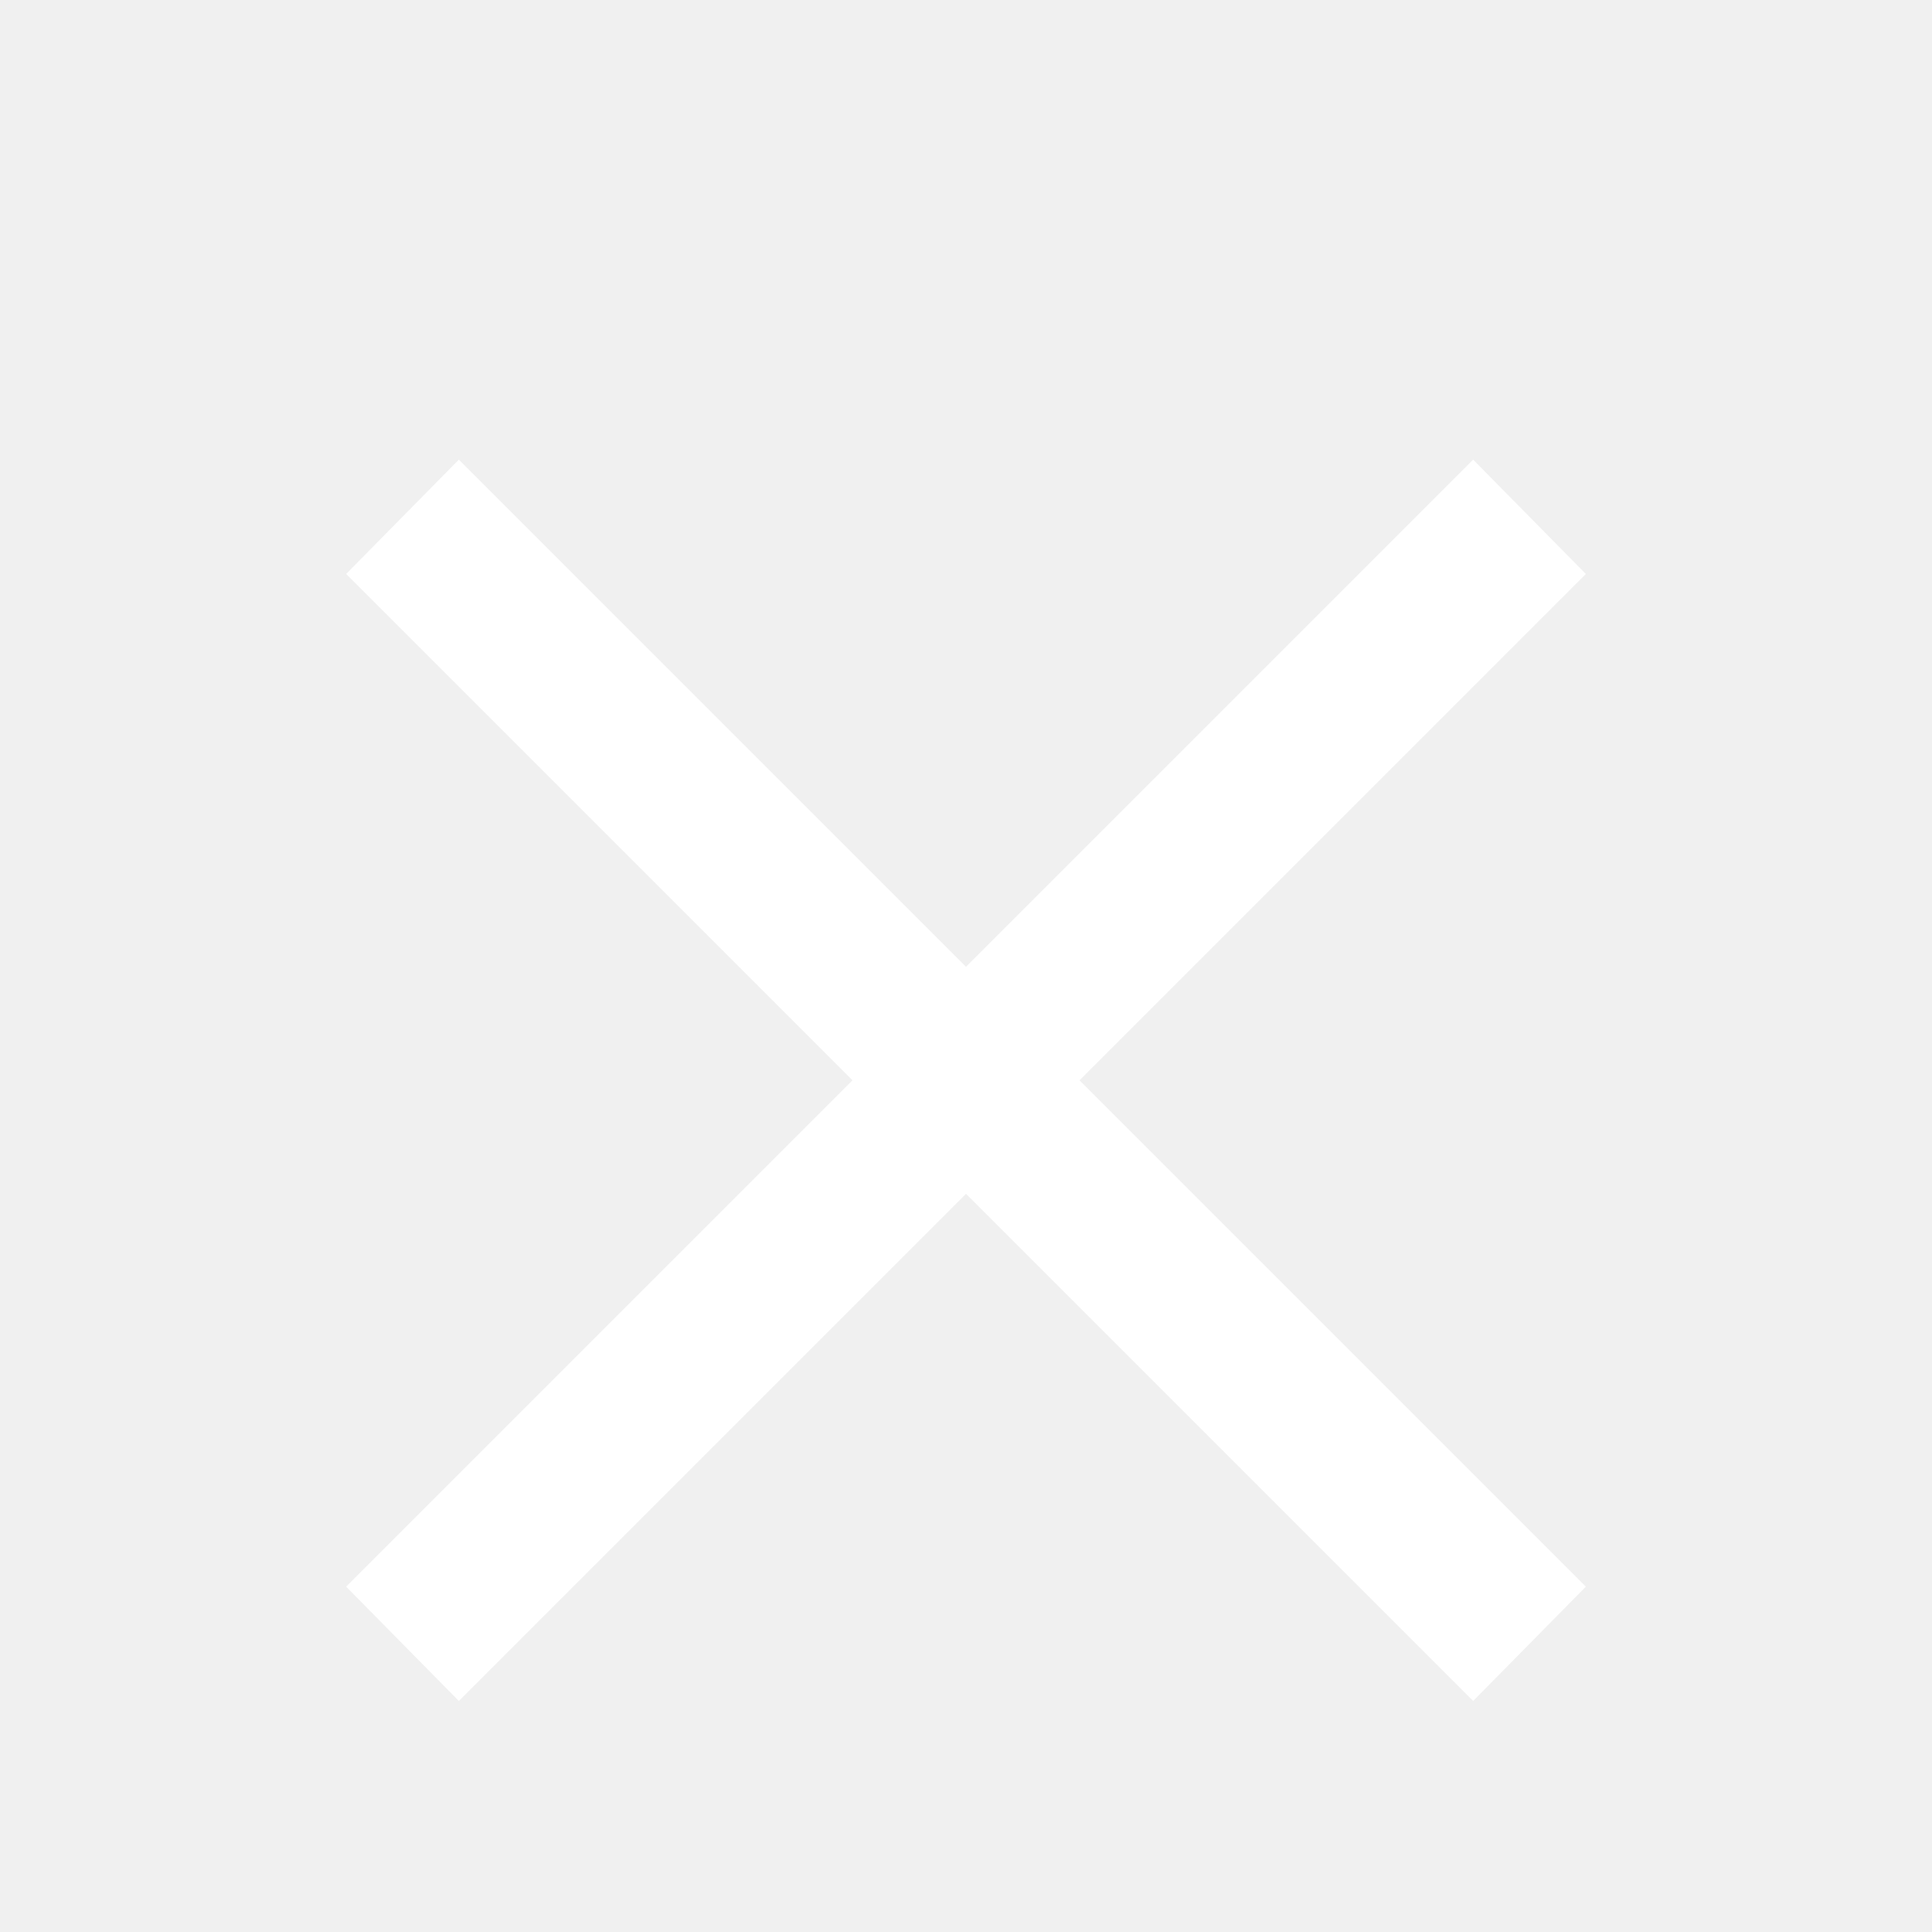
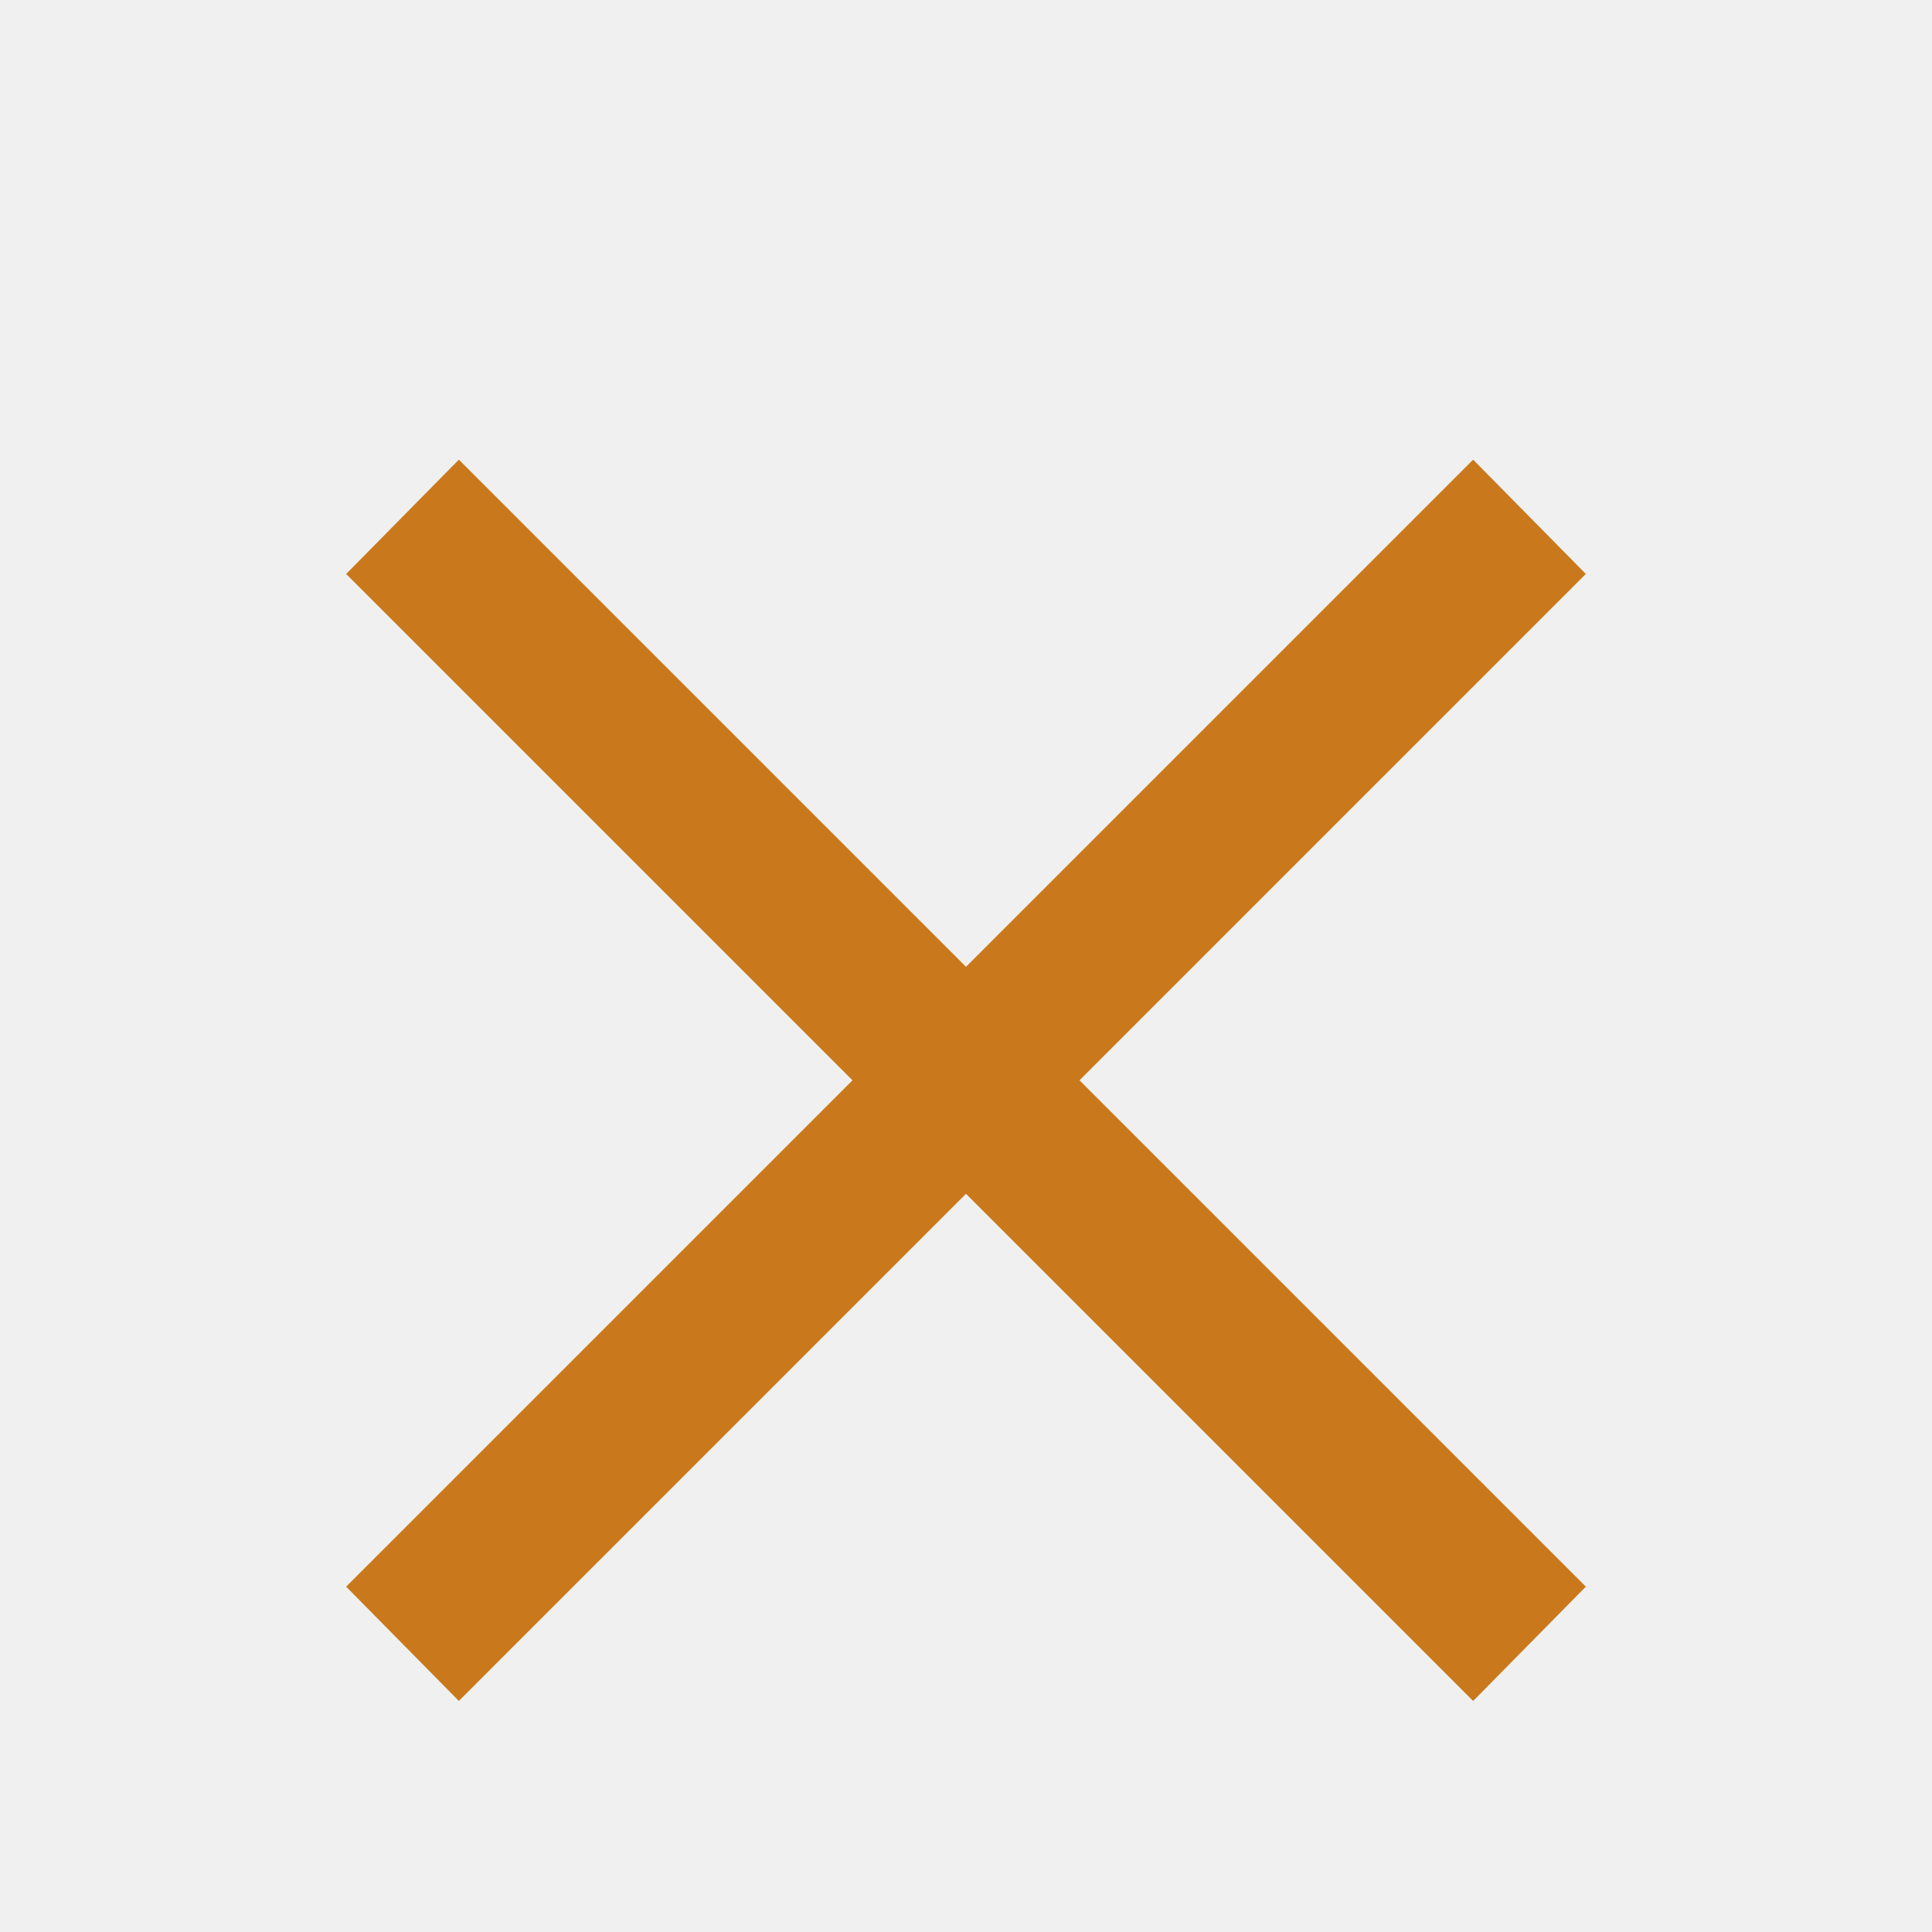
<svg xmlns="http://www.w3.org/2000/svg" width="24" height="24" viewBox="0 0 24 24">
-   <path d="M18.3 5.71 12 12.01l-6.3-6.3-1.4 1.42 6.29 6.29-6.29 6.29 1.4 1.42 6.3-6.3 6.3 6.3 1.4-1.42-6.29-6.29 6.29-6.29z" fill="#FFFFFF" />
+   <path d="M18.3 5.71 12 12.01l-6.3-6.3-1.4 1.42 6.29 6.29-6.29 6.29 1.4 1.42 6.3-6.3 6.3 6.3 1.4-1.42-6.29-6.29 6.29-6.29z" fill="#C9791B" />
</svg>
